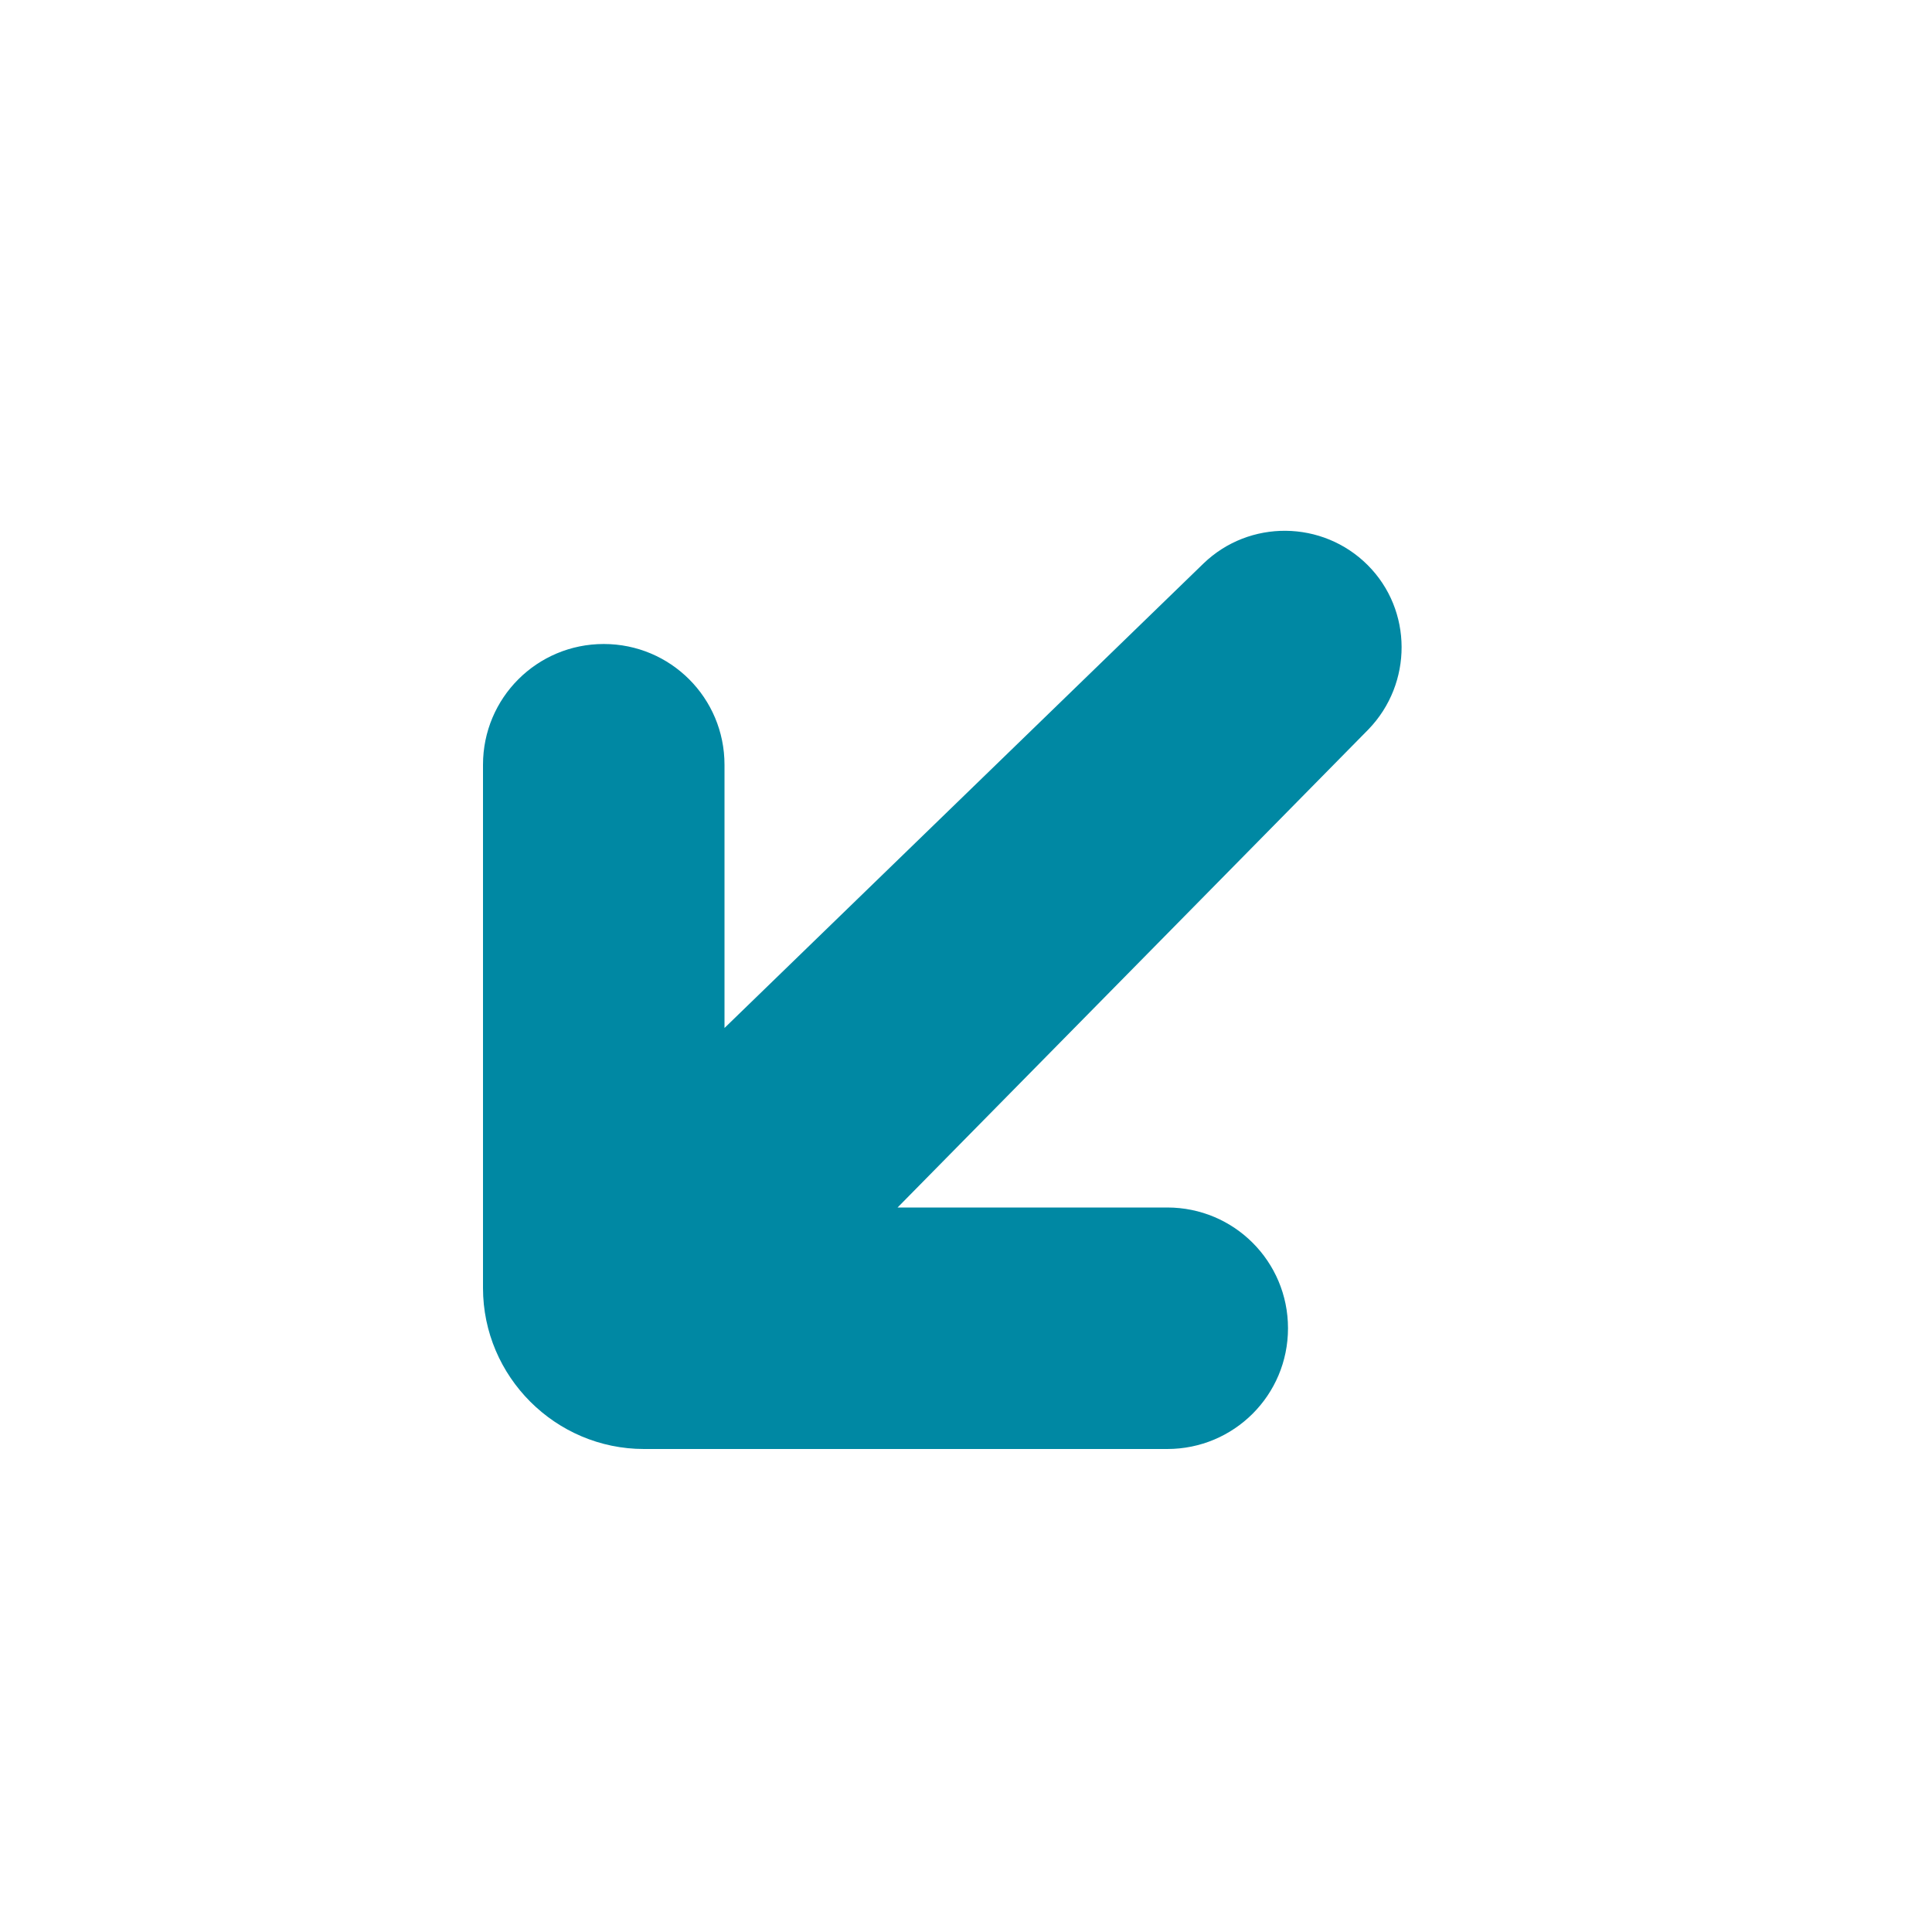
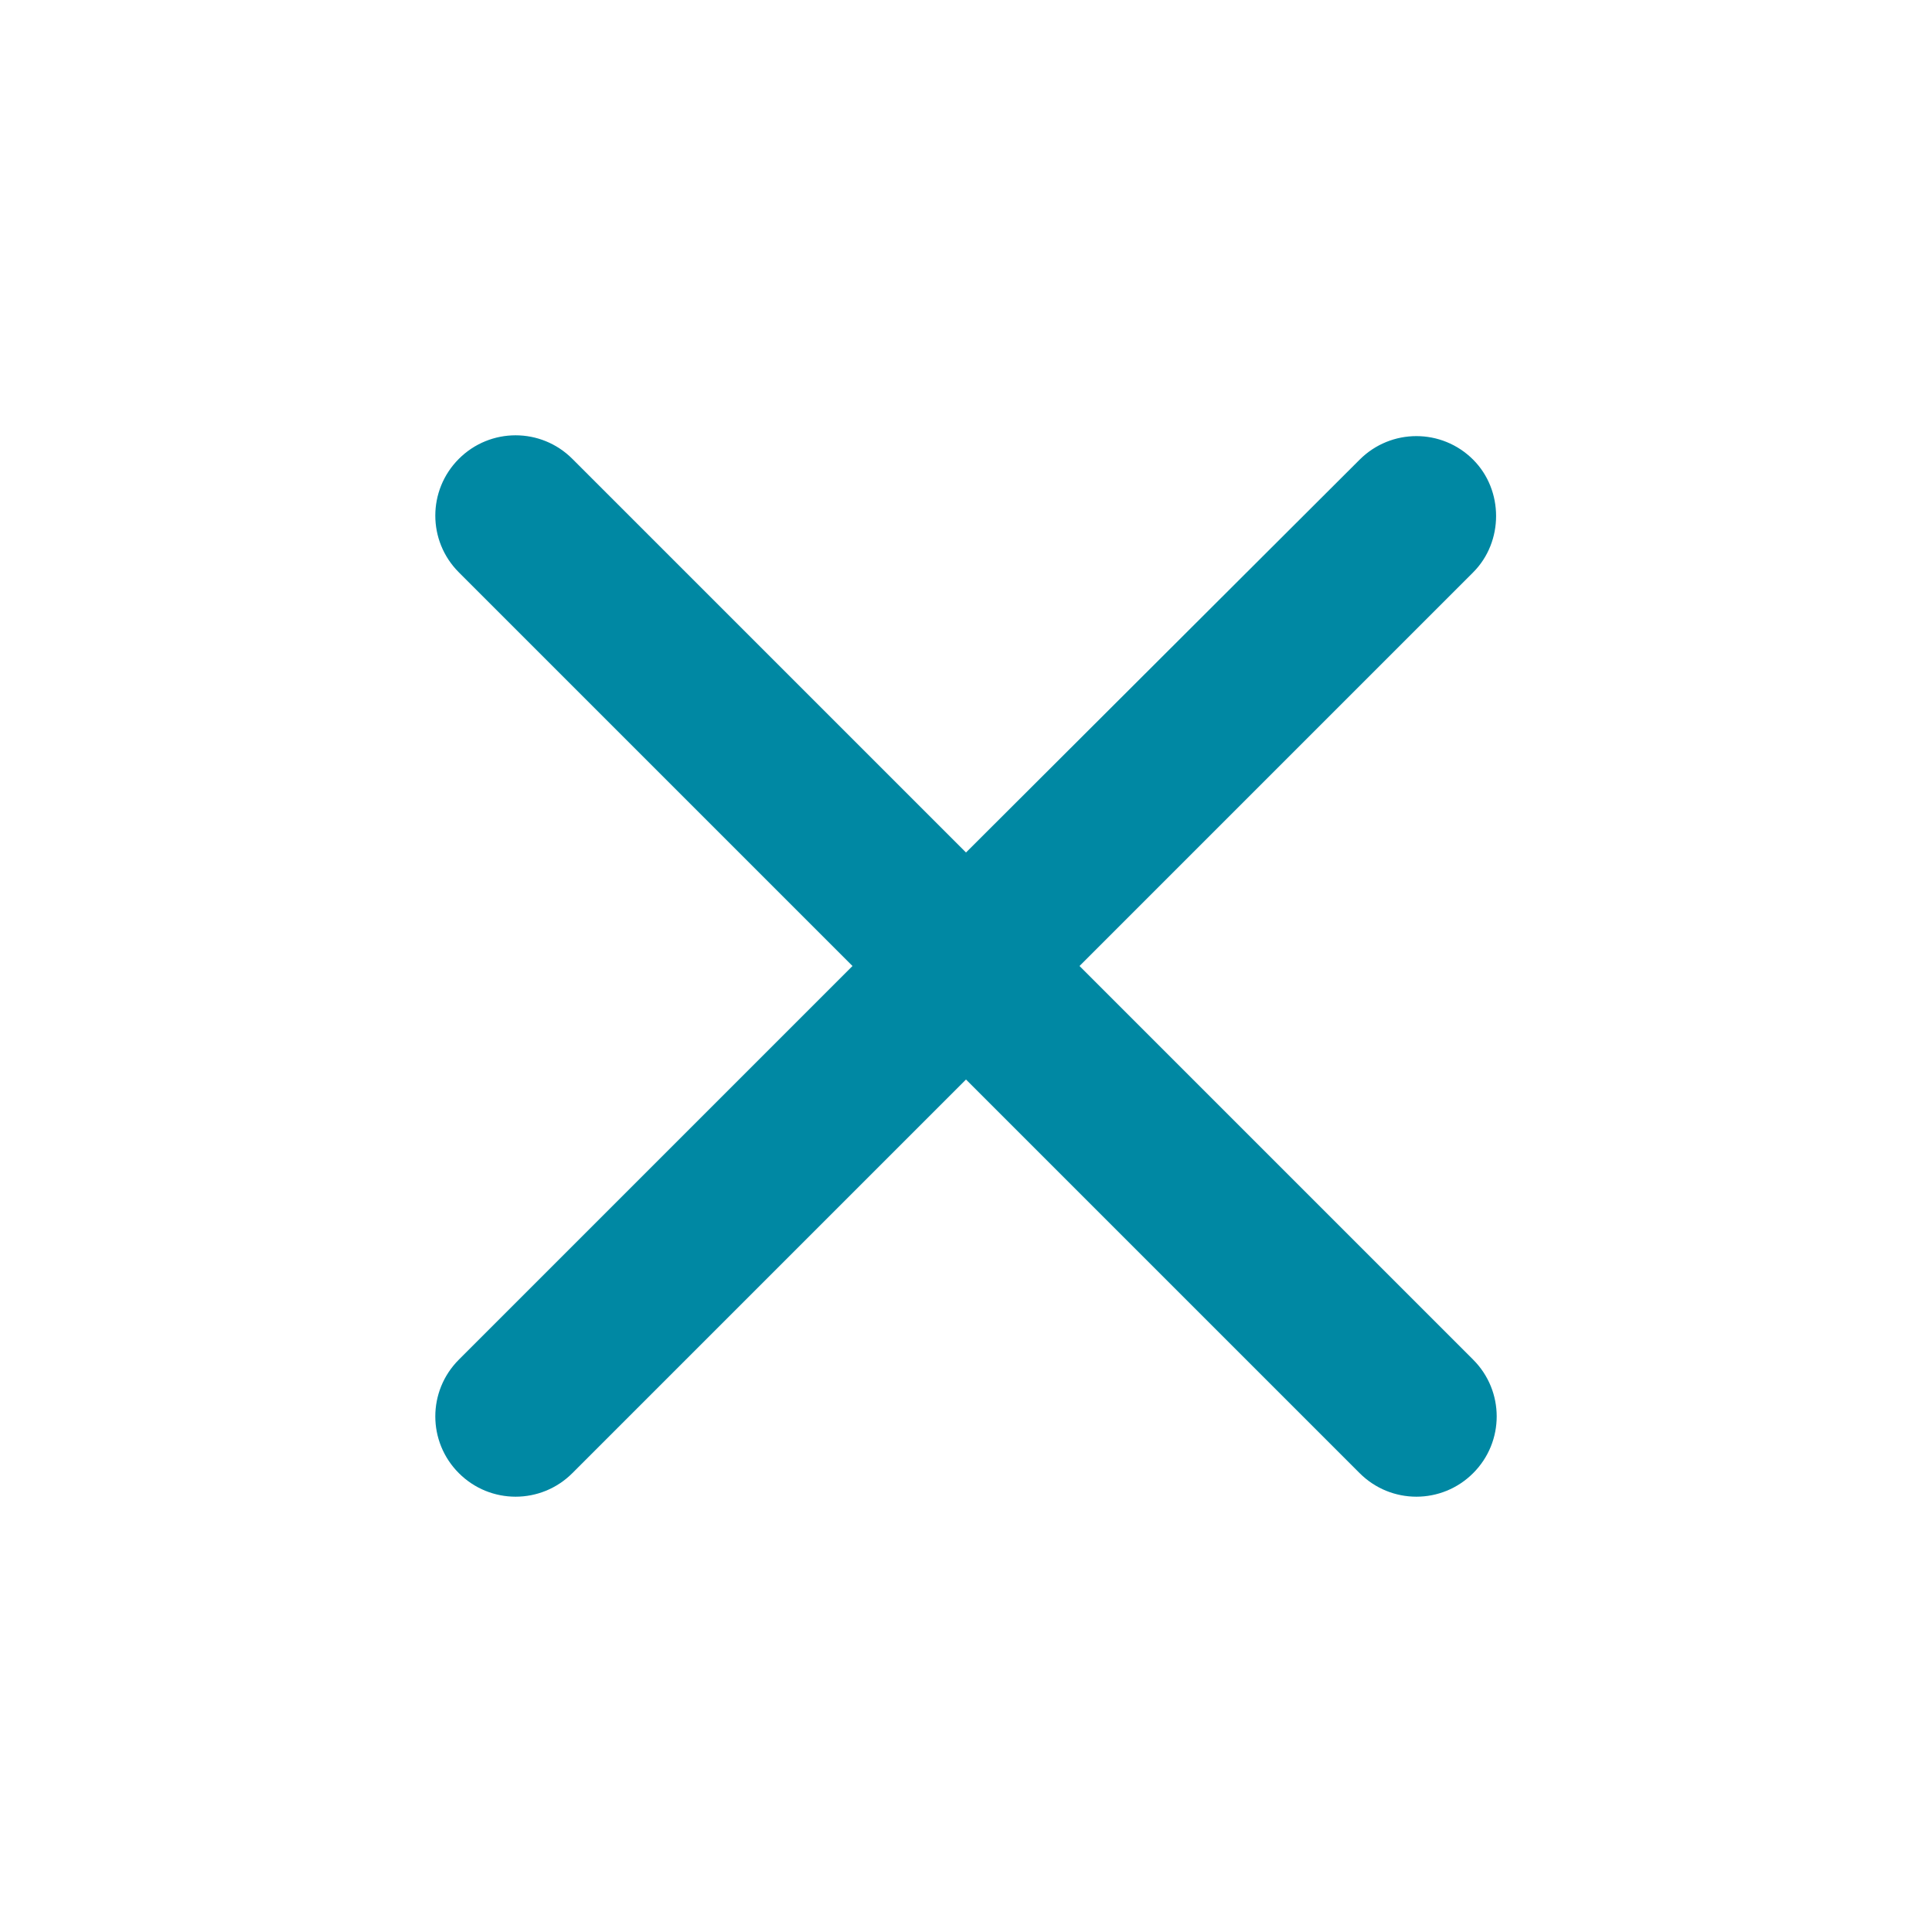
<svg xmlns="http://www.w3.org/2000/svg" height="24" viewBox="0 0 24 24" width="24">
  <path d="M0 0h24v24H0V0z" fill="none" />
-   <path fill="#0088A3" d="M14.5 18H8c-1.1 0-2-.9-2-2V9.5C6 8.67 6.67 8 7.5 8S9 8.67 9 9.5v3.27L14.95 7c.57-.55 1.48-.54 2.04.02s.56 1.47.01 2.04L11.15 15h3.35c.83 0 1.5.67 1.5 1.5s-.67 1.5-1.5 1.5z" />
+   <path fill="#0088A3" d="M18.3 5.71c-.39-.39-1.02-.39-1.41 0L12 10.59 7.11 5.7c-.39-.39-1.02-.39-1.41 0-.39.39-.39 1.02 0 1.41L10.59 12 5.7 16.89c-.39.39-.39 1.02 0 1.41.39.39 1.02.39 1.41 0L12 13.41l4.89 4.89c.39.39 1.02.39 1.41 0 .39-.39.39-1.02 0-1.41L13.41 12l4.89-4.89c.38-.38.38-1.02 0-1.4z" />
</svg>
